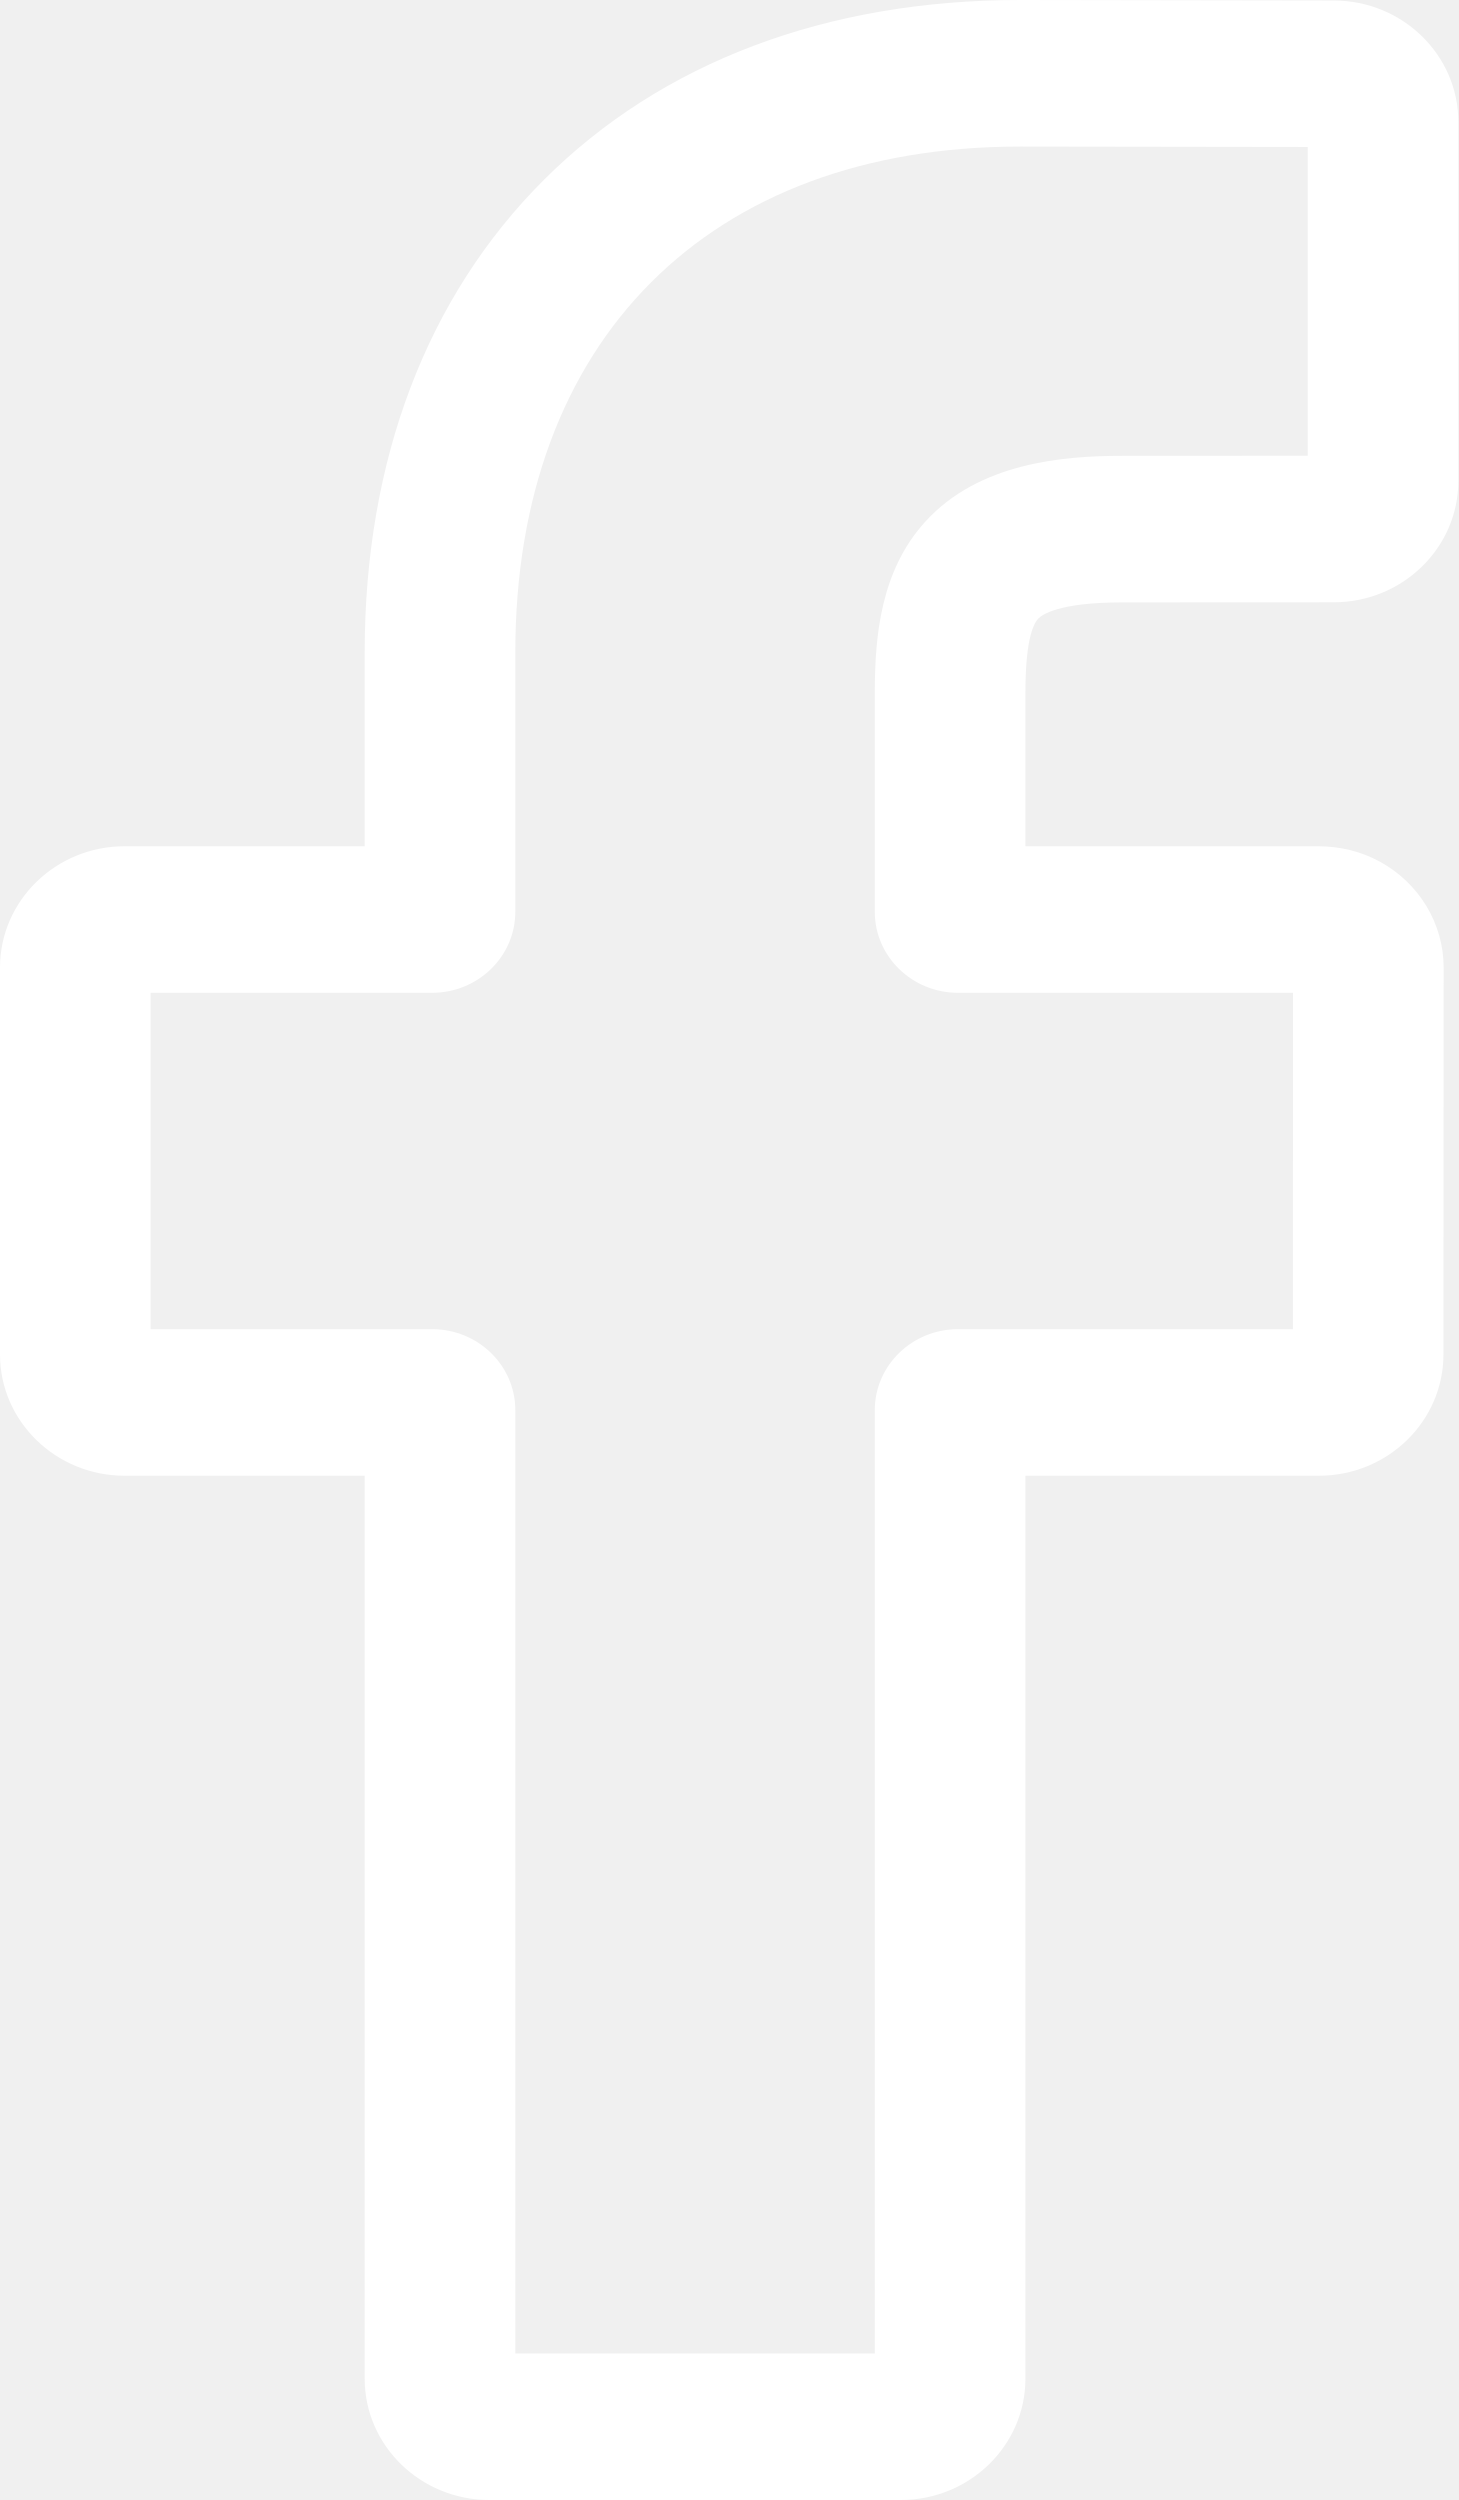
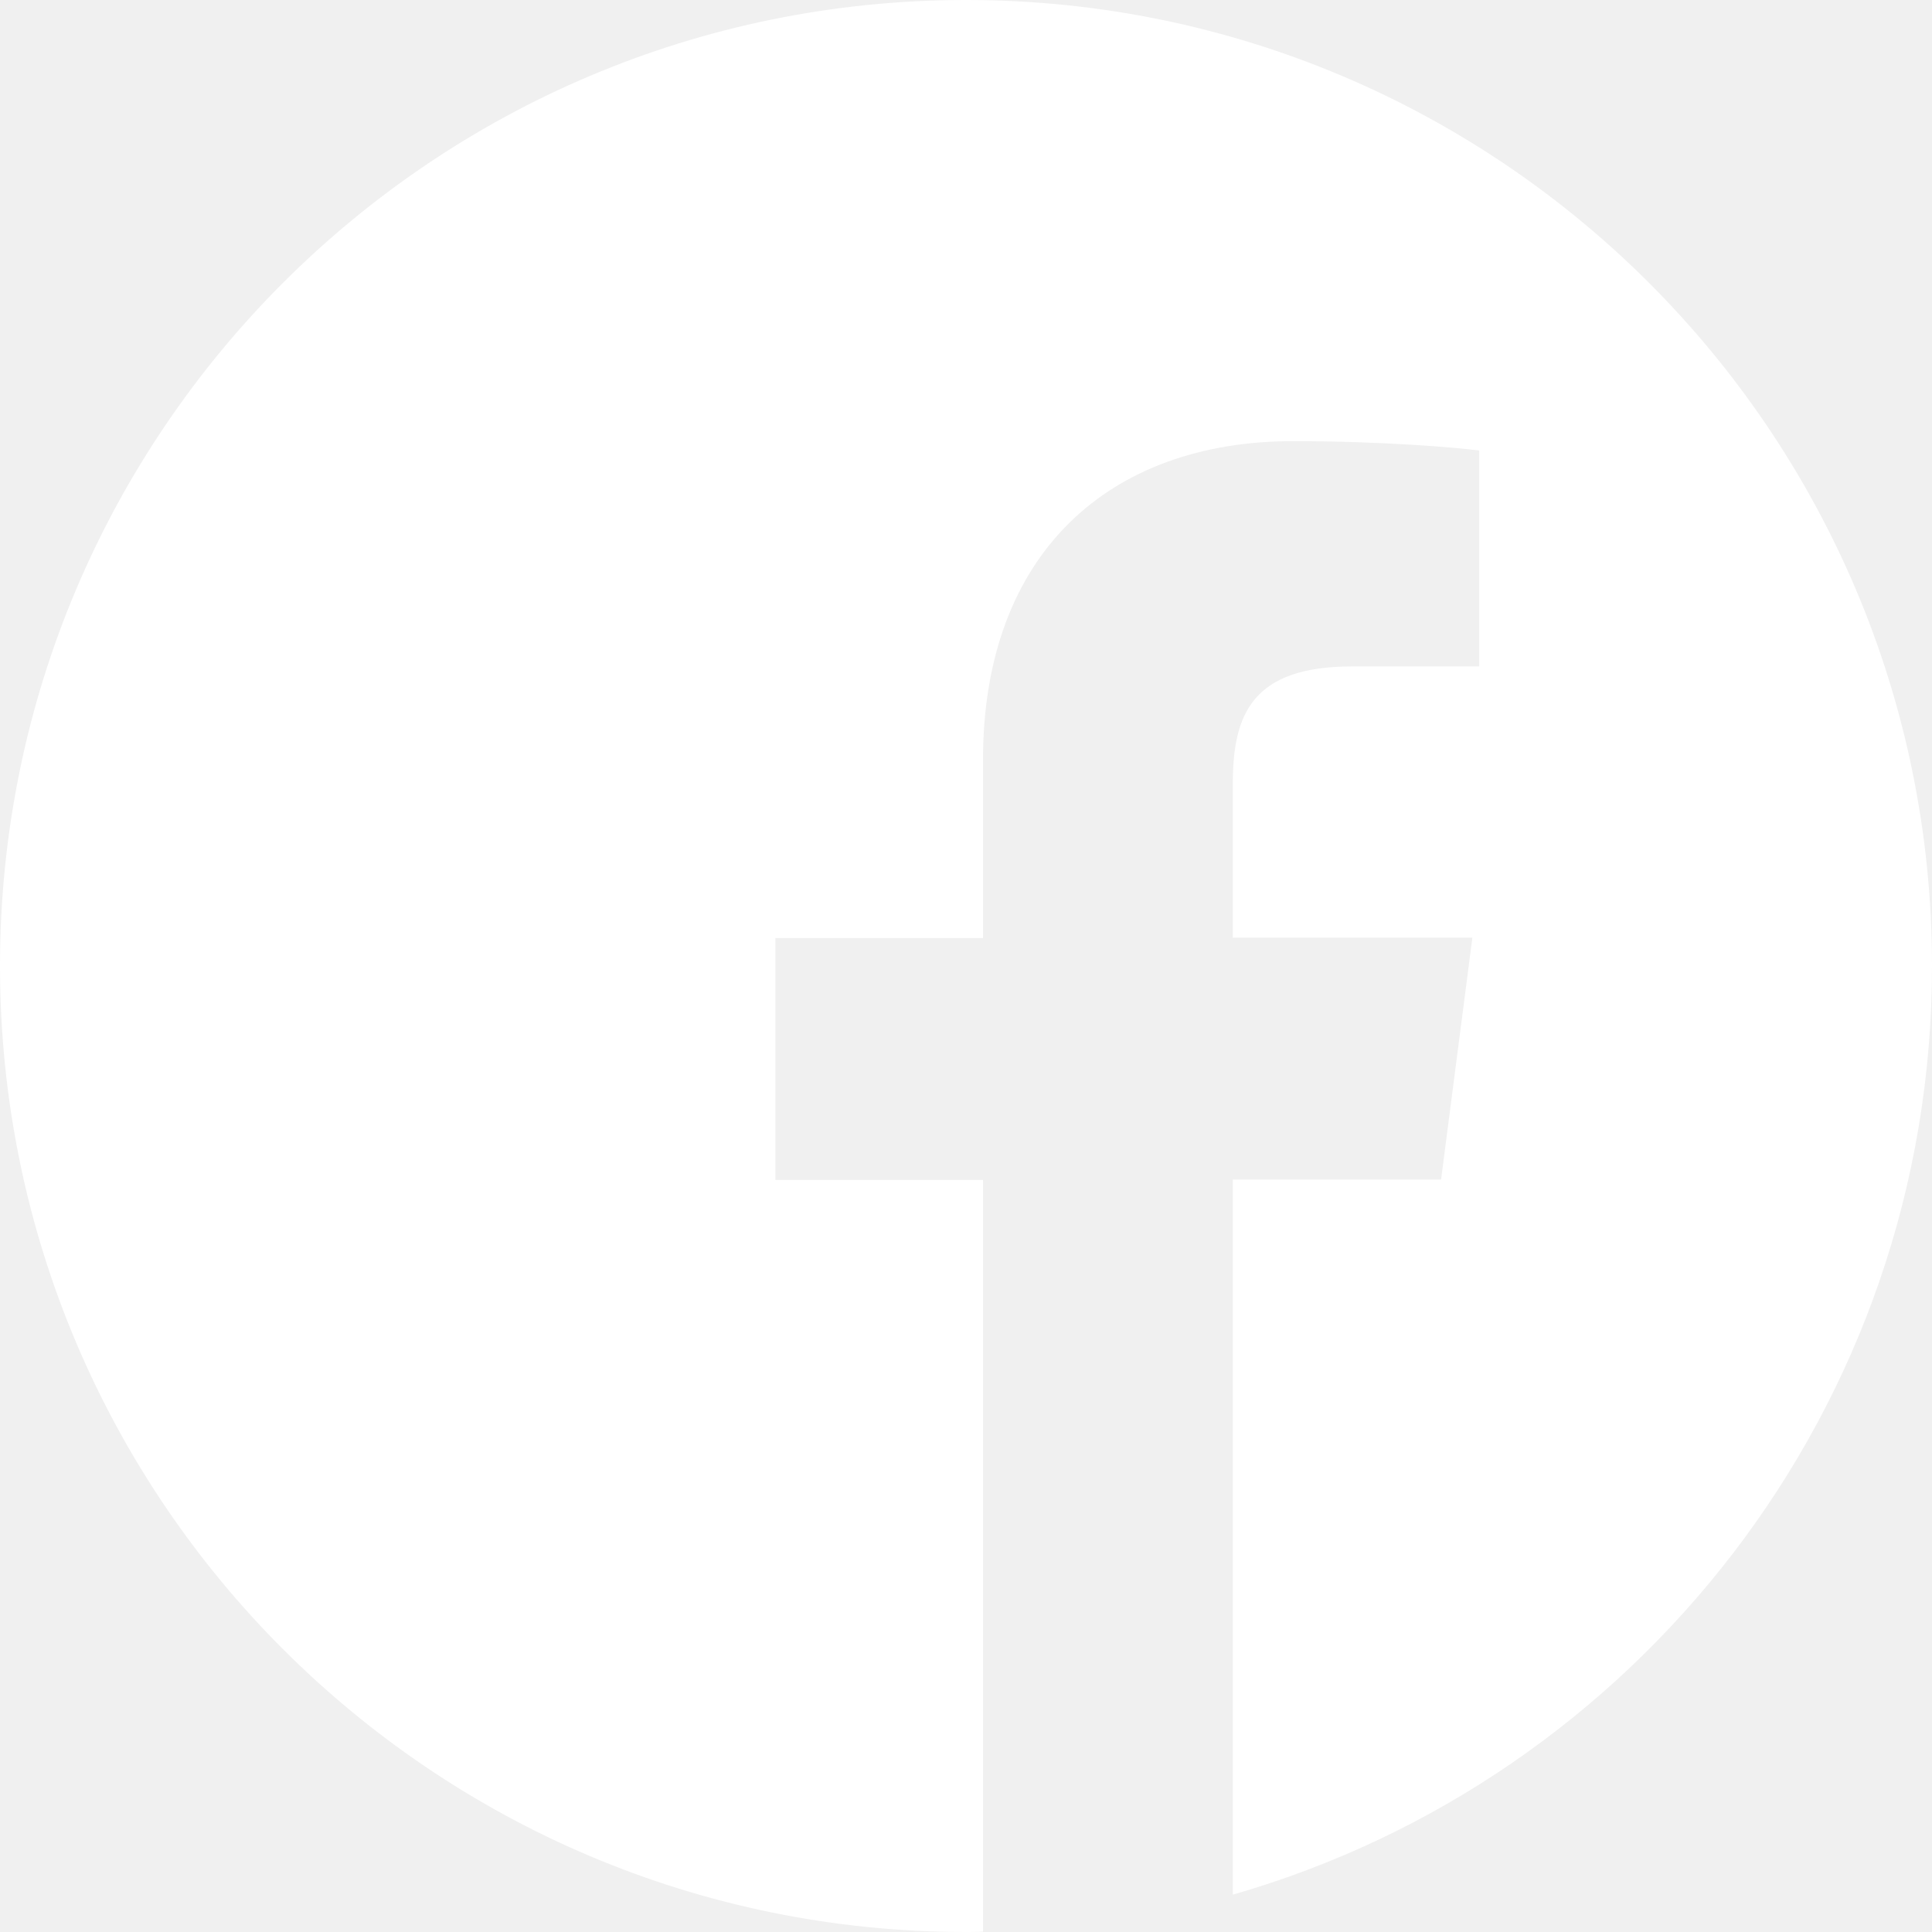
- <svg xmlns="http://www.w3.org/2000/svg" width="14" height="24" viewBox="0 0 14 24" fill="none">
-   <path d="M8.648 24H4.698C4.038 24 3.501 23.478 3.501 22.836V14.167H1.196C0.537 14.167 0 13.645 0 13.003V9.288C0 8.646 0.537 8.124 1.196 8.124H3.501V6.264C3.501 4.419 4.096 2.85 5.222 1.726C6.353 0.597 7.934 0 9.793 0L12.806 0.005C13.464 0.006 14 0.528 14 1.169V4.618C14 5.26 13.463 5.782 12.804 5.782L10.776 5.783C10.157 5.783 10 5.904 9.966 5.94C9.91 6.002 9.844 6.175 9.844 6.654V8.124H12.652C12.863 8.124 13.068 8.174 13.243 8.27C13.623 8.476 13.859 8.867 13.859 9.288L13.857 13.003C13.857 13.645 13.321 14.167 12.661 14.167H9.844V22.836C9.844 23.478 9.307 24 8.648 24ZM4.947 22.593H8.398V13.537C8.398 13.108 8.757 12.76 9.197 12.76H12.412L12.413 9.531H9.197C8.756 9.531 8.398 9.182 8.398 8.754V6.654C8.398 6.104 8.455 5.479 8.882 5.009C9.397 4.441 10.209 4.376 10.775 4.376L12.554 4.375V1.411L9.792 1.407C6.804 1.407 4.947 3.268 4.947 6.264V8.754C4.947 9.182 4.589 9.531 4.148 9.531H1.446V12.76H4.148C4.589 12.76 4.947 13.108 4.947 13.537V22.593ZM12.803 1.412H12.803H12.803Z" fill="white" />
+ <svg xmlns="http://www.w3.org/2000/svg" width="30" height="30" viewBox="0 0 30 30" fill="none">
+   <path d="M30 15C30 6.715 23.285 0 15 0C6.715 0 0 6.715 0 15C0 23.285 6.715 30 15 30C15.088 30 15.176 30 15.264 29.994V18.322H12.041V14.566H15.264V11.801C15.264 8.596 17.221 6.85 20.08 6.85C21.451 6.85 22.629 6.949 22.969 6.996V10.348H21C19.447 10.348 19.143 11.086 19.143 12.17V14.56H22.863L22.377 18.316H19.143V29.42C25.412 27.621 30 21.85 30 15Z" fill="white" />
</svg>
